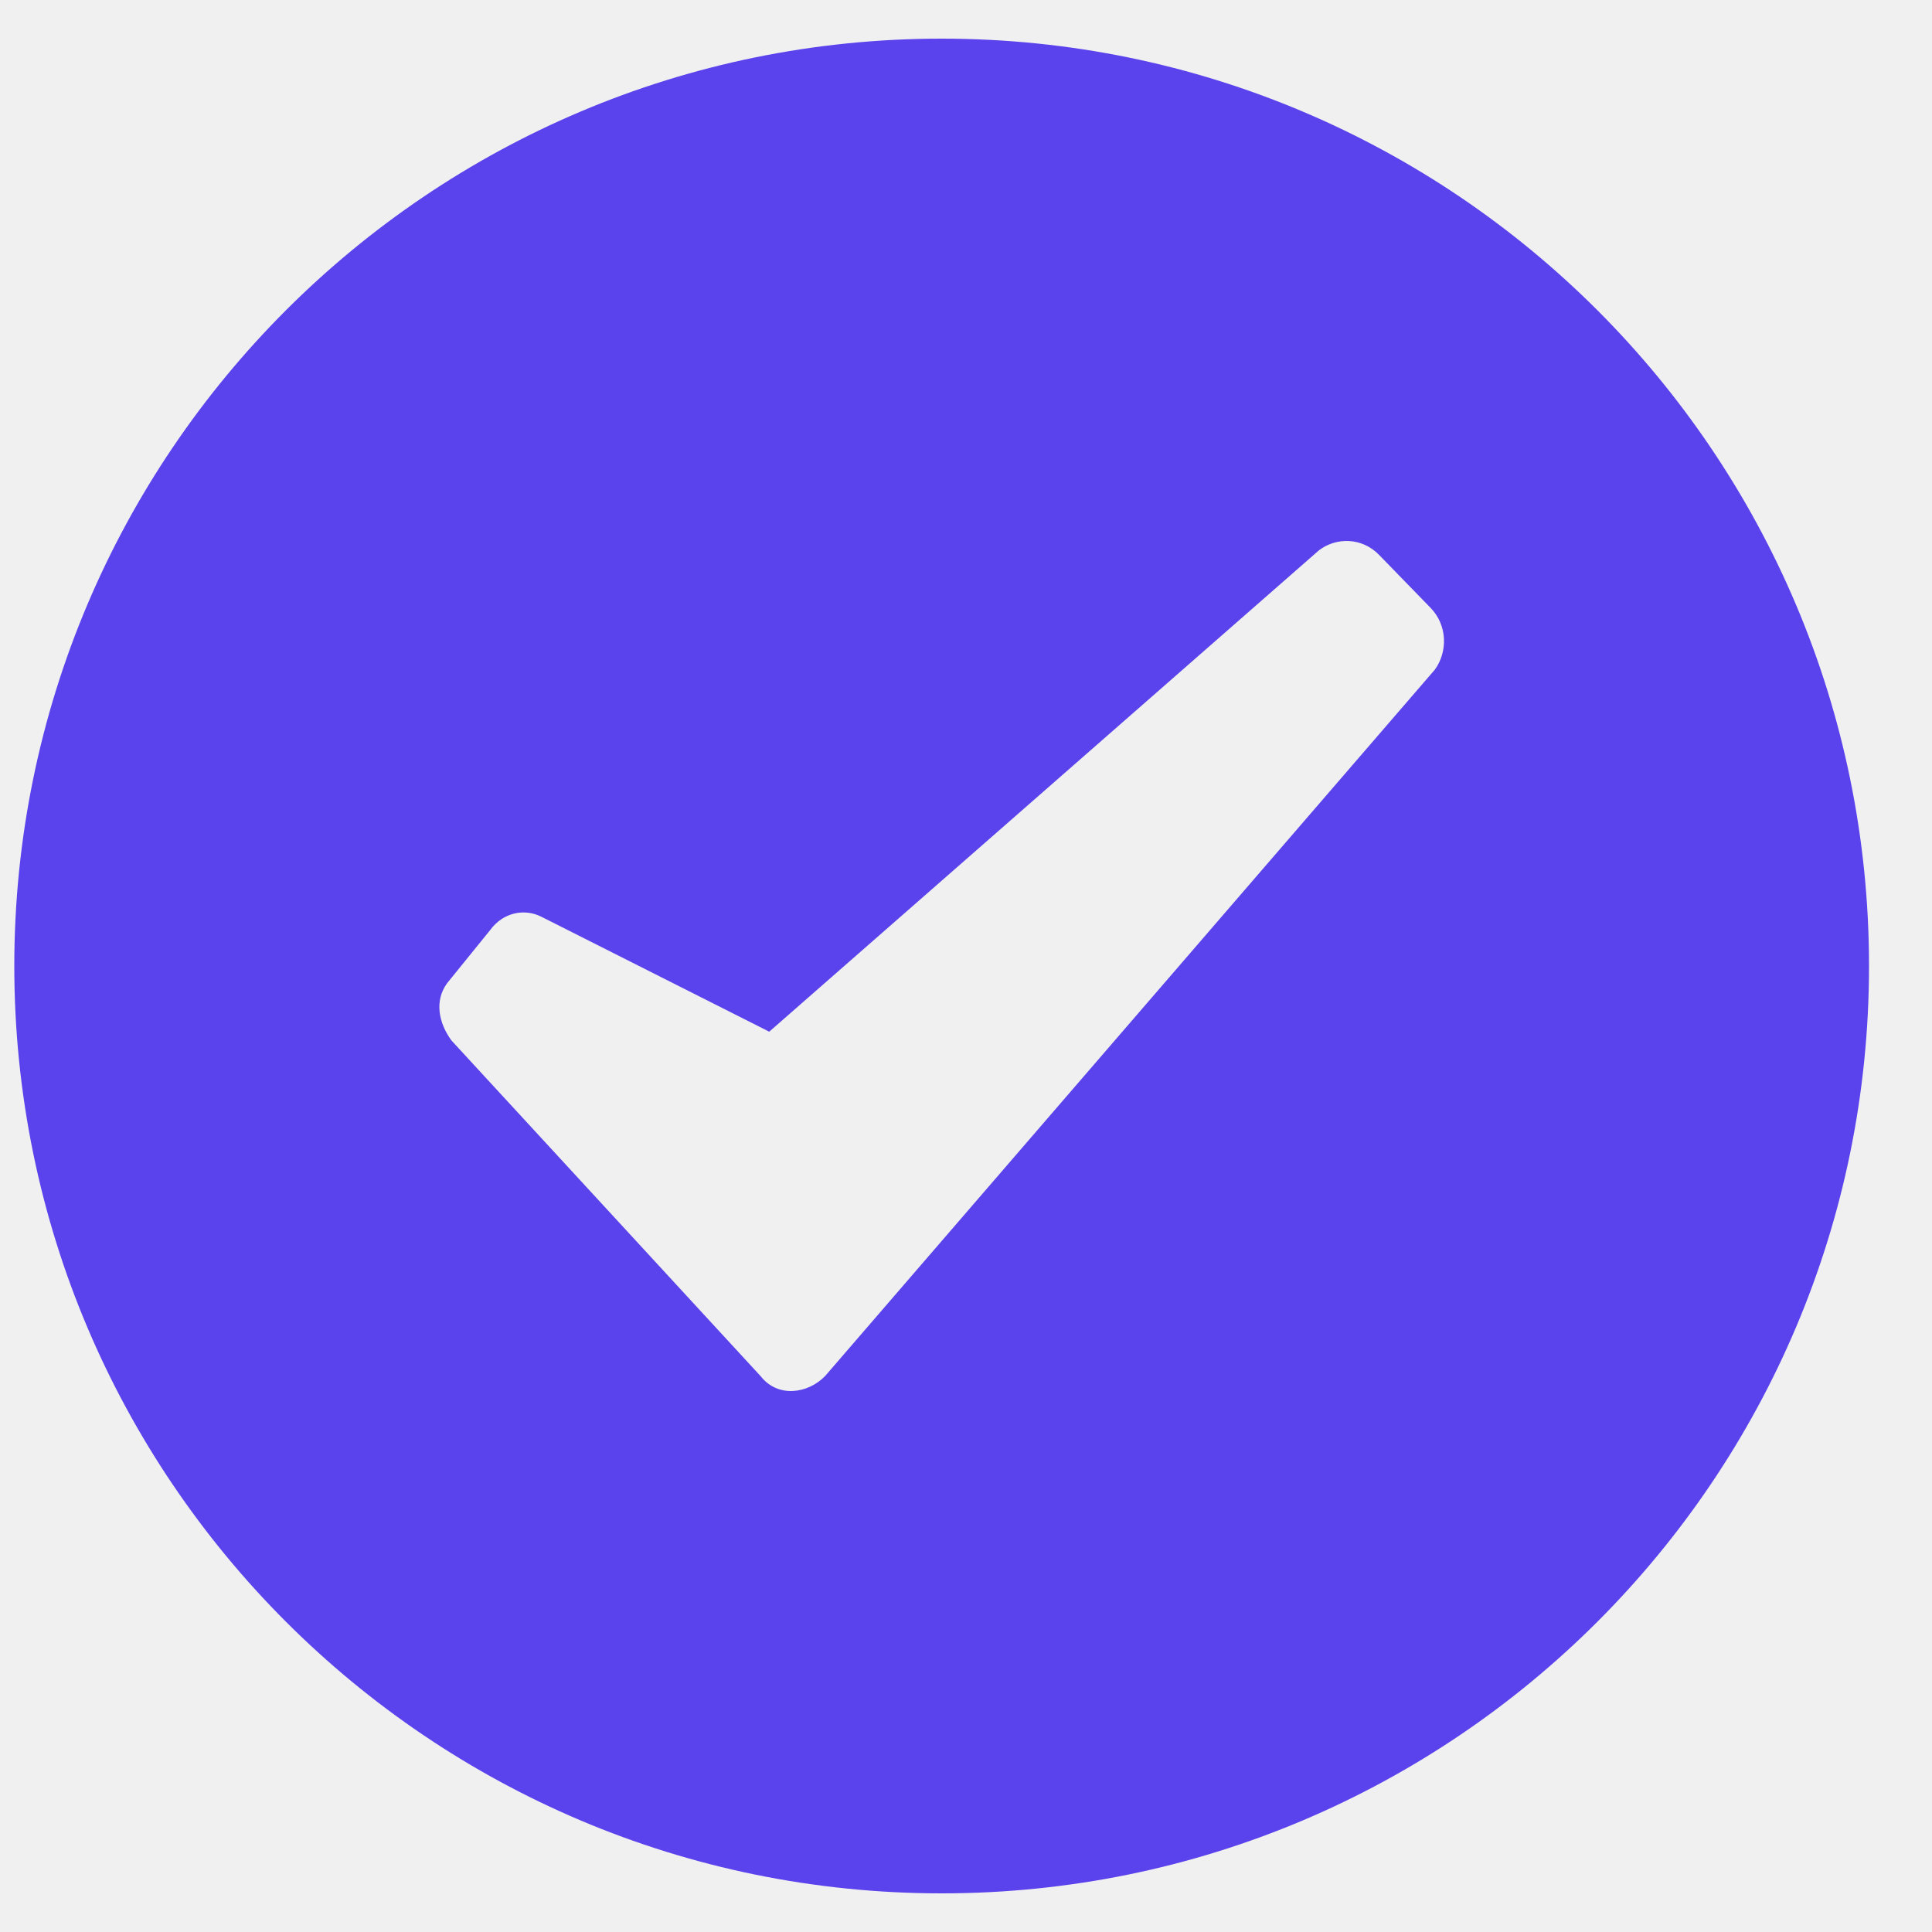
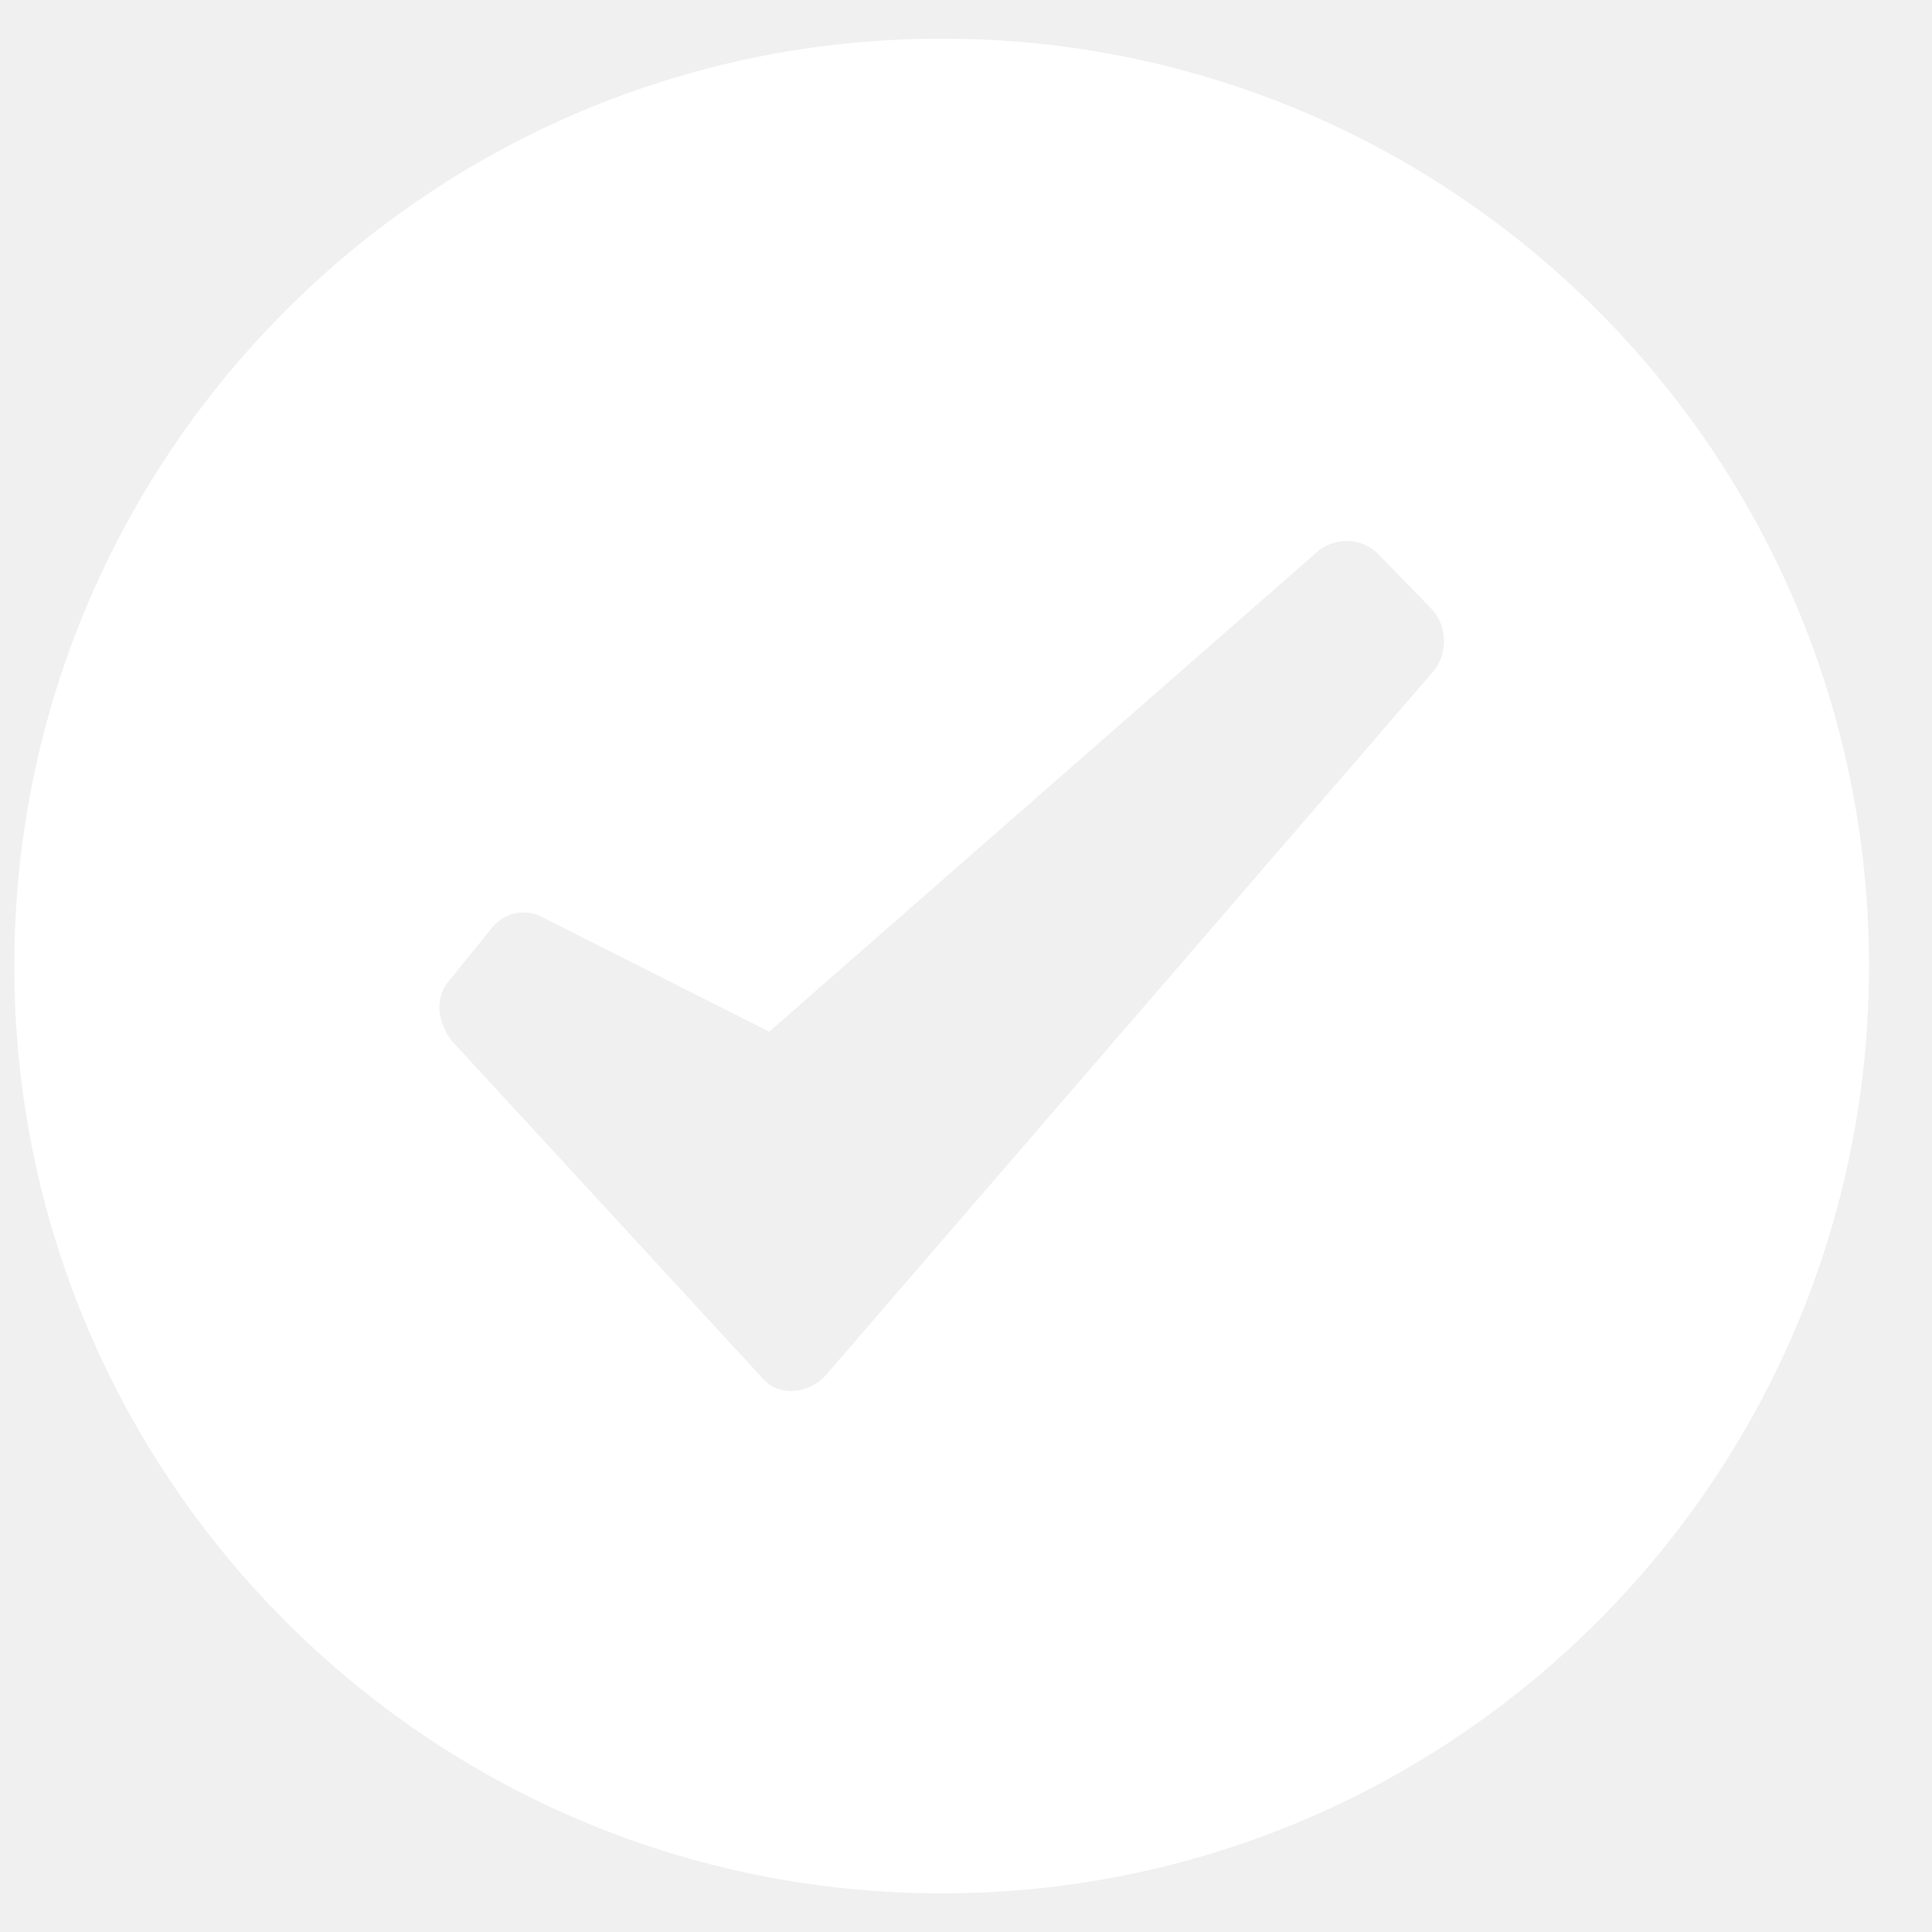
<svg xmlns="http://www.w3.org/2000/svg" width="25" height="25" viewBox="0 0 25 25" fill="none">
-   <path fill-rule="evenodd" clip-rule="evenodd" d="M12.185 24.5C18.813 24.5 24.185 19.127 24.185 12.5C24.185 5.873 18.813 0.5 12.185 0.5C5.558 0.5 0.185 5.873 0.185 12.5C0.185 19.127 5.558 24.5 12.185 24.5ZM10.676 17.807L18.567 8.665C18.733 8.436 18.733 8.093 18.511 7.865L17.844 7.179C17.622 6.951 17.288 6.951 17.066 7.122L9.954 13.35L7.008 11.864C6.786 11.75 6.508 11.807 6.342 12.036L5.786 12.722C5.619 12.95 5.675 13.236 5.842 13.464L9.842 17.807C10.065 18.092 10.454 18.035 10.676 17.807Z" fill="#5A42ED" />
+   <path fill-rule="evenodd" clip-rule="evenodd" d="M12.185 24.5C18.813 24.5 24.185 19.127 24.185 12.5C24.185 5.873 18.813 0.5 12.185 0.5C5.558 0.5 0.185 5.873 0.185 12.5C0.185 19.127 5.558 24.5 12.185 24.5ZM10.676 17.807L18.567 8.665C18.733 8.436 18.733 8.093 18.511 7.865L17.844 7.179C17.622 6.951 17.288 6.951 17.066 7.122L9.954 13.35L7.008 11.864C6.786 11.75 6.508 11.807 6.342 12.036L5.786 12.722C5.619 12.95 5.675 13.236 5.842 13.464L9.842 17.807C10.065 18.092 10.454 18.035 10.676 17.807Z" fill="#ffffff" />
</svg>
